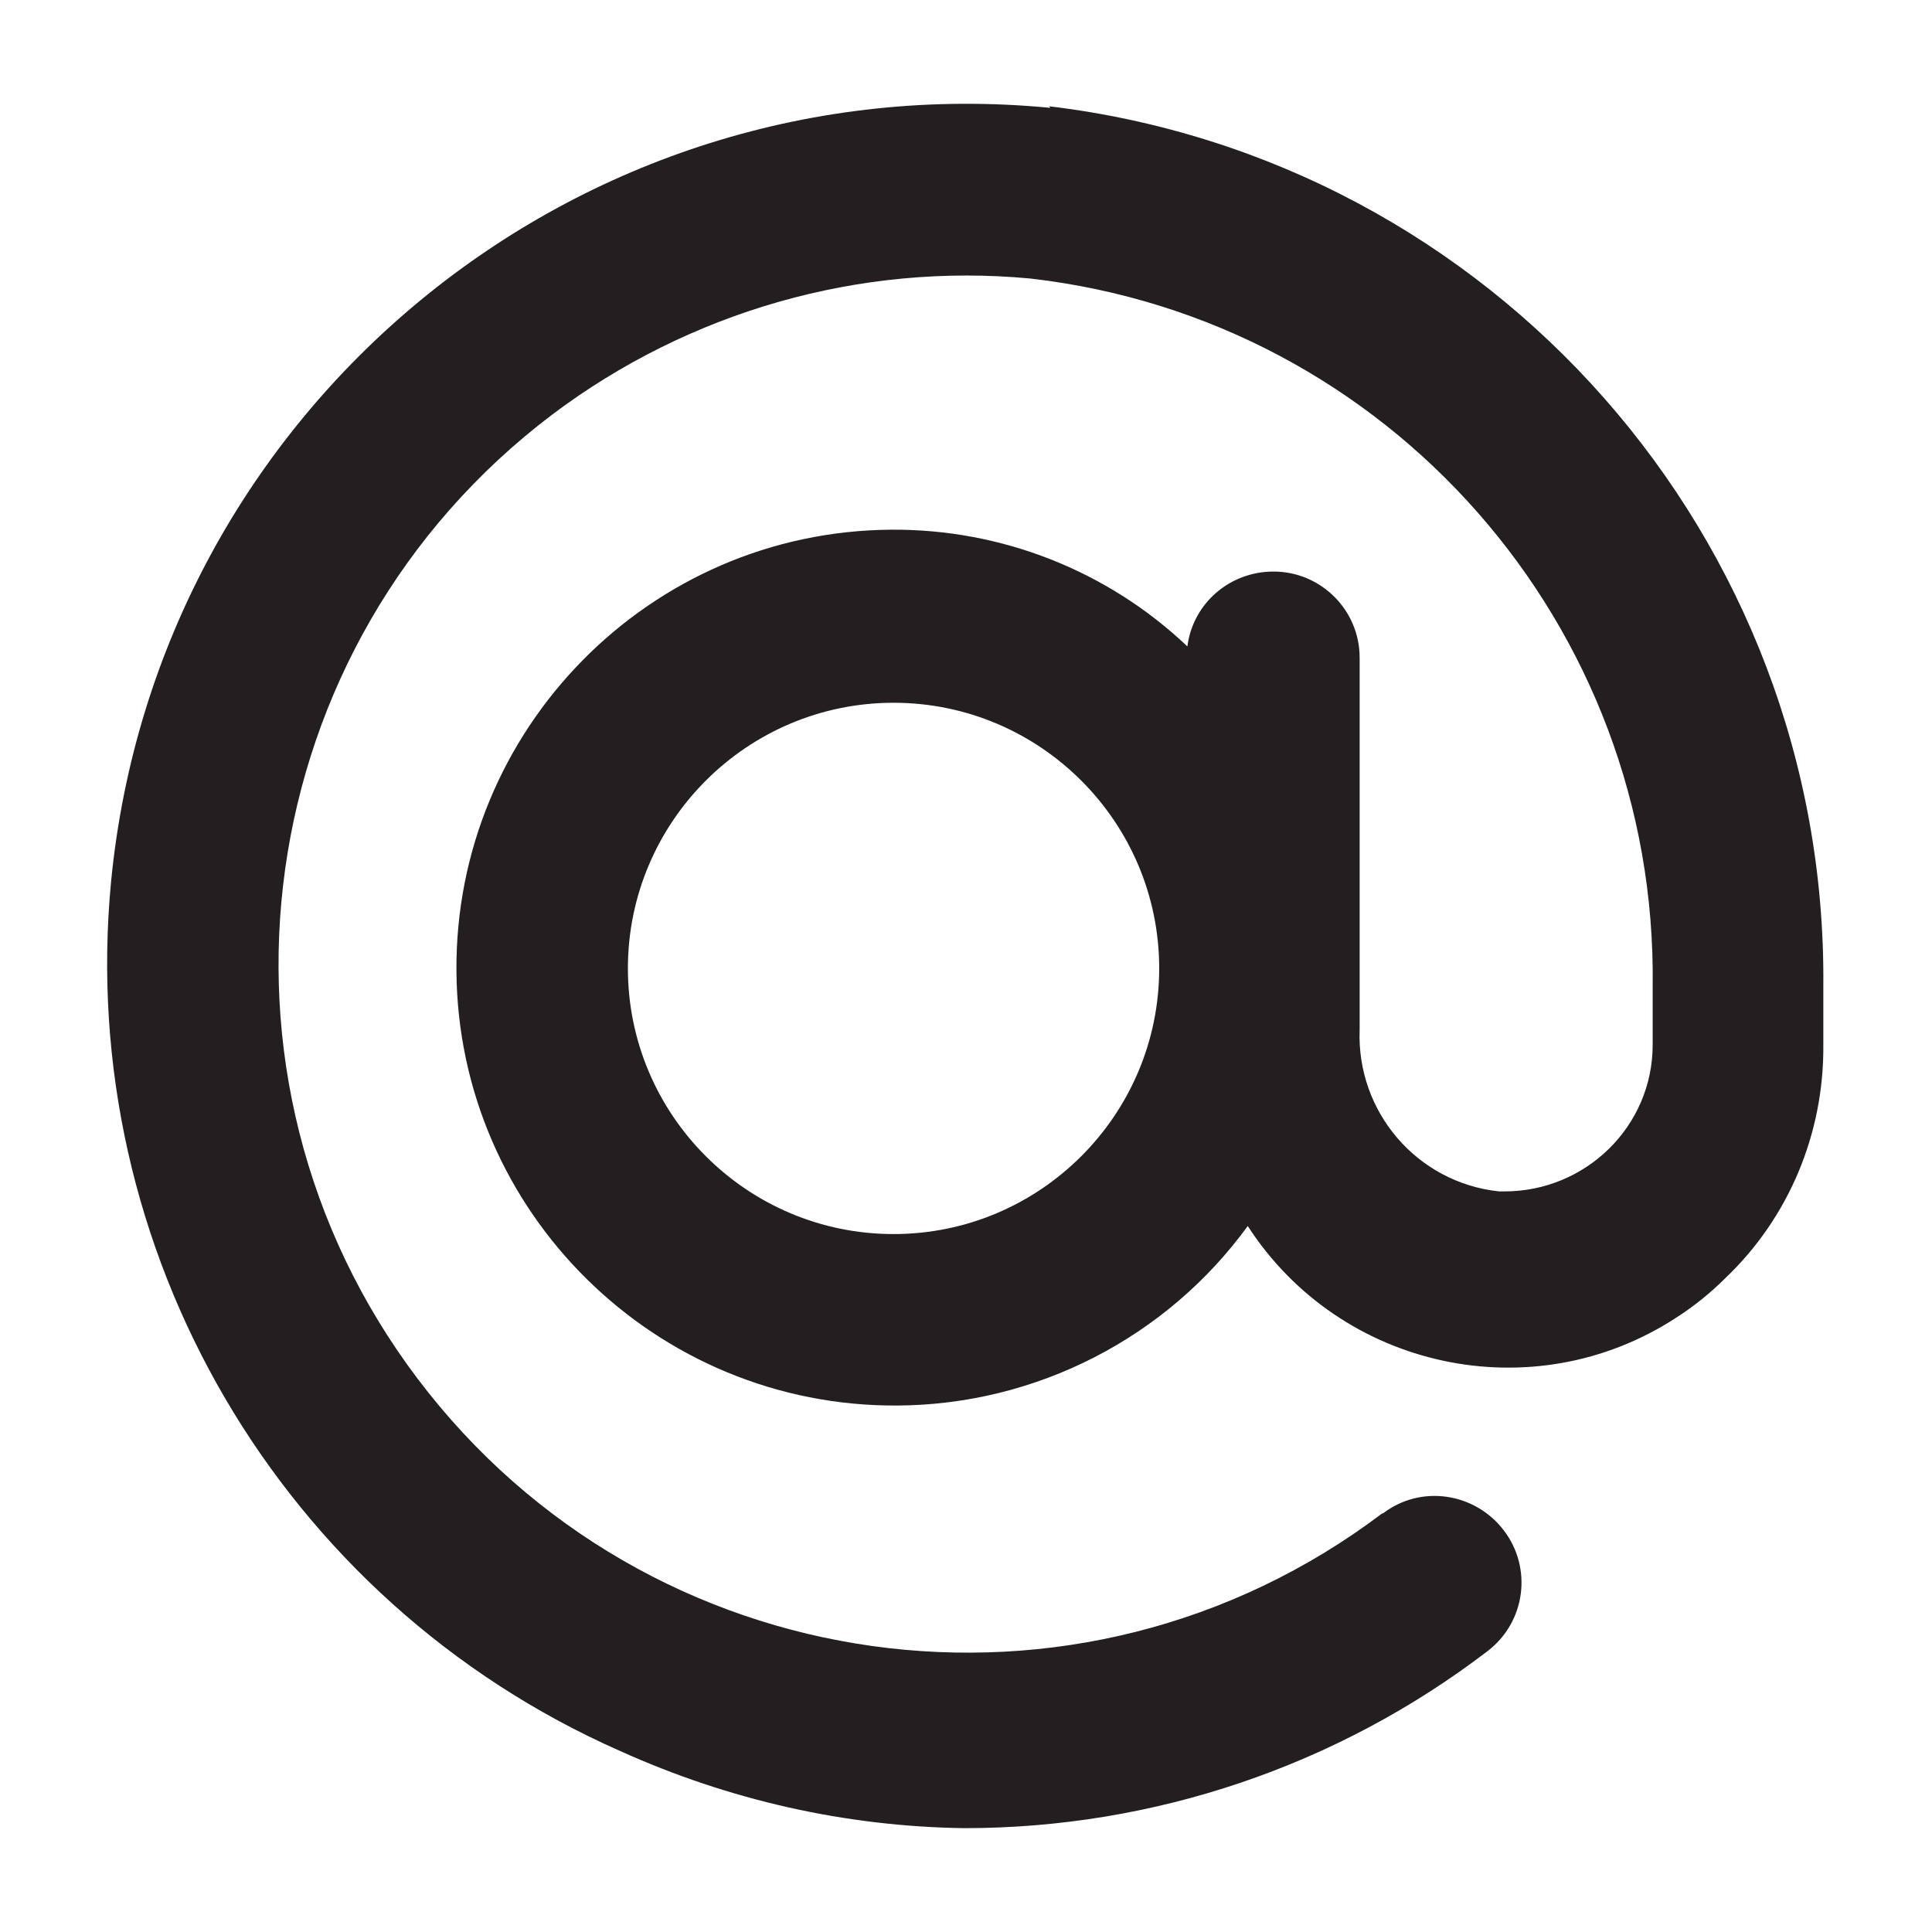
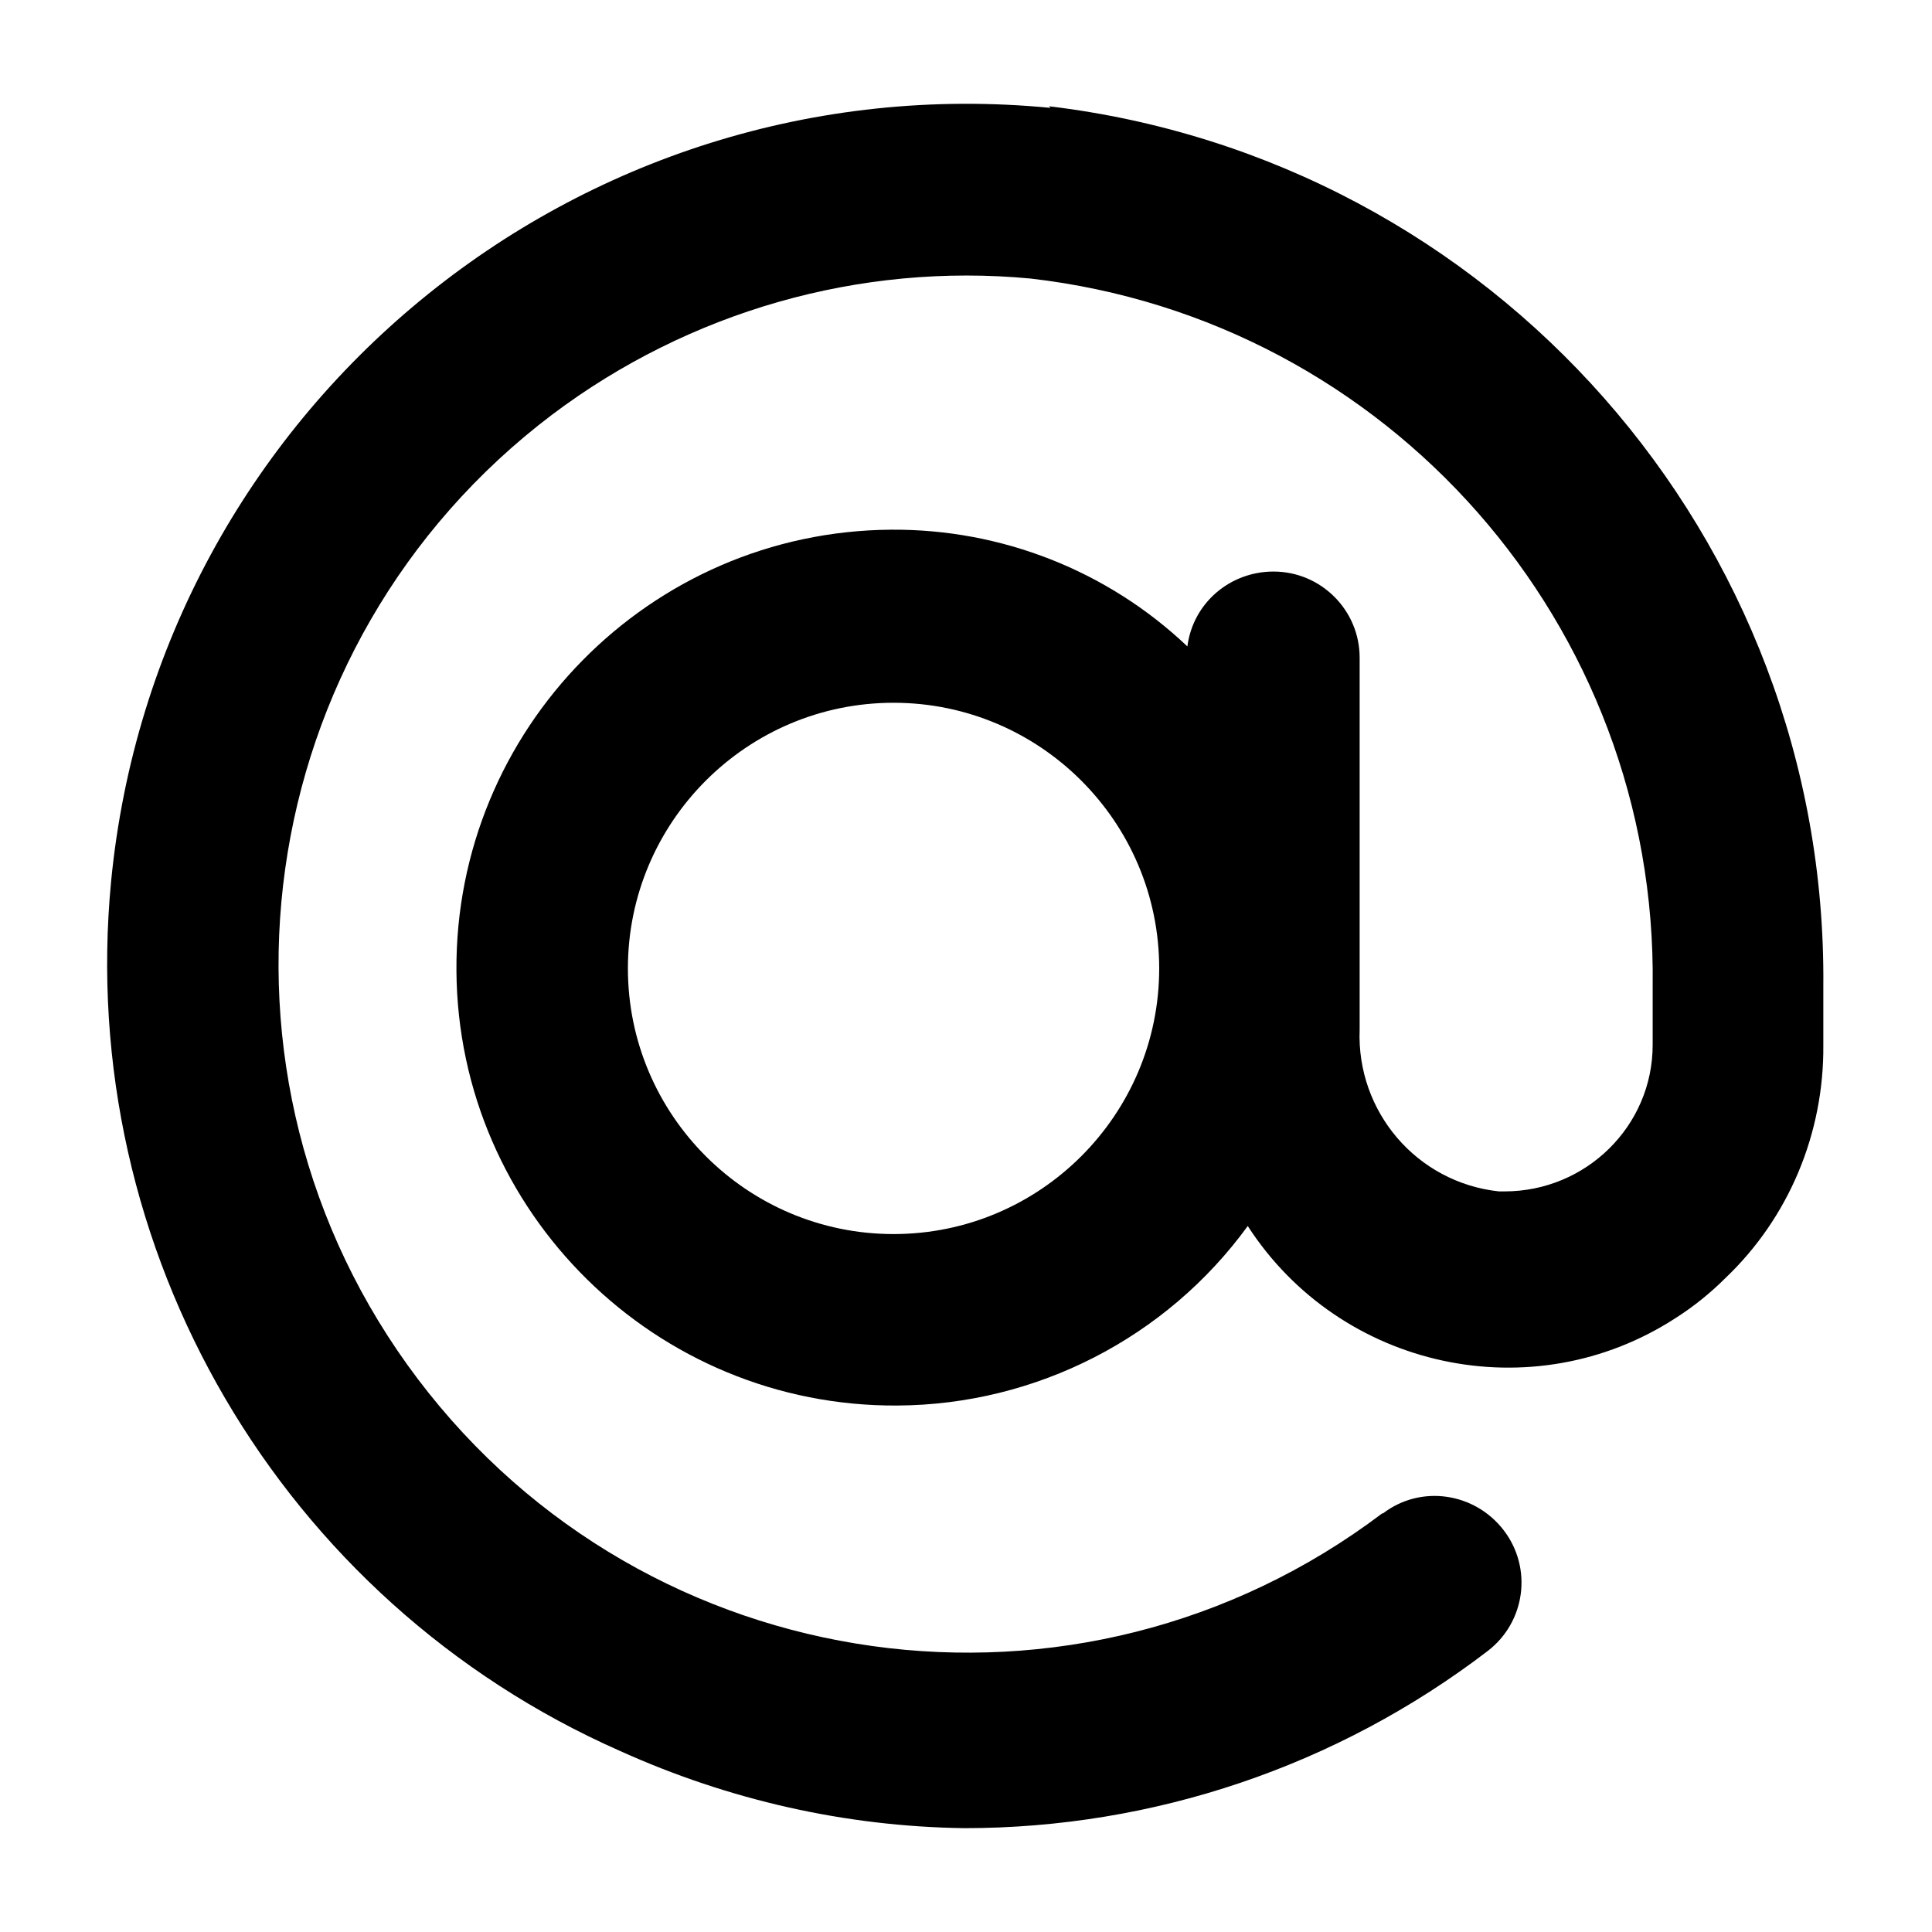
<svg xmlns="http://www.w3.org/2000/svg" id="_图层_1" data-name="图层 1" viewBox="0 0 24 24">
  <defs>
    <style>
      .cls-1 {
        fill: #231f20;
      }
    </style>
  </defs>
-   <path class="cls-1" d="M13.05,1.34C7.17,.77,1.95,5.08,1.38,10.95c-.44,4.58,2.11,8.94,6.32,10.8,1.35,.61,2.8,.94,4.28,.96,2.35,0,4.63-.77,6.5-2.2,.47-.36,.56-1.03,.2-1.5-.36-.47-1.03-.57-1.5-.21,0,0,0,0-.01,0-3.77,2.85-9.13,2.1-11.98-1.67-2.85-3.77-2.1-9.13,1.67-11.98,1.7-1.28,3.82-1.89,5.94-1.69,4.45,.51,7.79,4.31,7.73,8.79v.73c0,1.01-.83,1.82-1.84,1.82-.02,0-.04,0-.07,0-1.02-.11-1.77-.99-1.73-2.01v-4.62c0-.59-.48-1.07-1.07-1.07h0c-.54,0-1,.39-1.07,.93-.99-.94-2.31-1.46-3.68-1.45-3,.02-5.42,2.48-5.4,5.48,.02,3,2.48,5.42,5.48,5.4,1.72-.01,3.34-.84,4.35-2.23,1.15,1.78,3.54,2.3,5.32,1.14,.22-.14,.43-.31,.61-.49,.79-.75,1.23-1.8,1.22-2.9v-.73c.05-5.56-4.1-10.27-9.62-10.93Zm-1.95,13.99c-1.82,0-3.3-1.48-3.3-3.3s1.48-3.3,3.3-3.3,3.3,1.48,3.3,3.3h0c0,1.82-1.48,3.3-3.3,3.3Z" />
+   <path d="M13.05,1.34C7.17,.77,1.95,5.08,1.38,10.95c-.44,4.58,2.11,8.94,6.32,10.8,1.35,.61,2.8,.94,4.28,.96,2.35,0,4.63-.77,6.5-2.2,.47-.36,.56-1.03,.2-1.5-.36-.47-1.03-.57-1.5-.21,0,0,0,0-.01,0-3.77,2.85-9.13,2.1-11.98-1.67-2.85-3.77-2.1-9.13,1.67-11.98,1.7-1.28,3.82-1.89,5.94-1.69,4.45,.51,7.79,4.31,7.73,8.79v.73c0,1.01-.83,1.82-1.84,1.82-.02,0-.04,0-.07,0-1.02-.11-1.77-.99-1.73-2.01v-4.62c0-.59-.48-1.07-1.07-1.07h0c-.54,0-1,.39-1.07,.93-.99-.94-2.31-1.46-3.68-1.45-3,.02-5.42,2.48-5.4,5.48,.02,3,2.48,5.42,5.48,5.4,1.72-.01,3.34-.84,4.35-2.23,1.15,1.78,3.54,2.3,5.32,1.14,.22-.14,.43-.31,.61-.49,.79-.75,1.23-1.8,1.22-2.9v-.73c.05-5.56-4.1-10.27-9.62-10.93Zm-1.95,13.99c-1.82,0-3.3-1.48-3.3-3.3s1.48-3.3,3.3-3.3,3.3,1.48,3.3,3.3h0c0,1.82-1.48,3.3-3.3,3.3Z" />
</svg>
